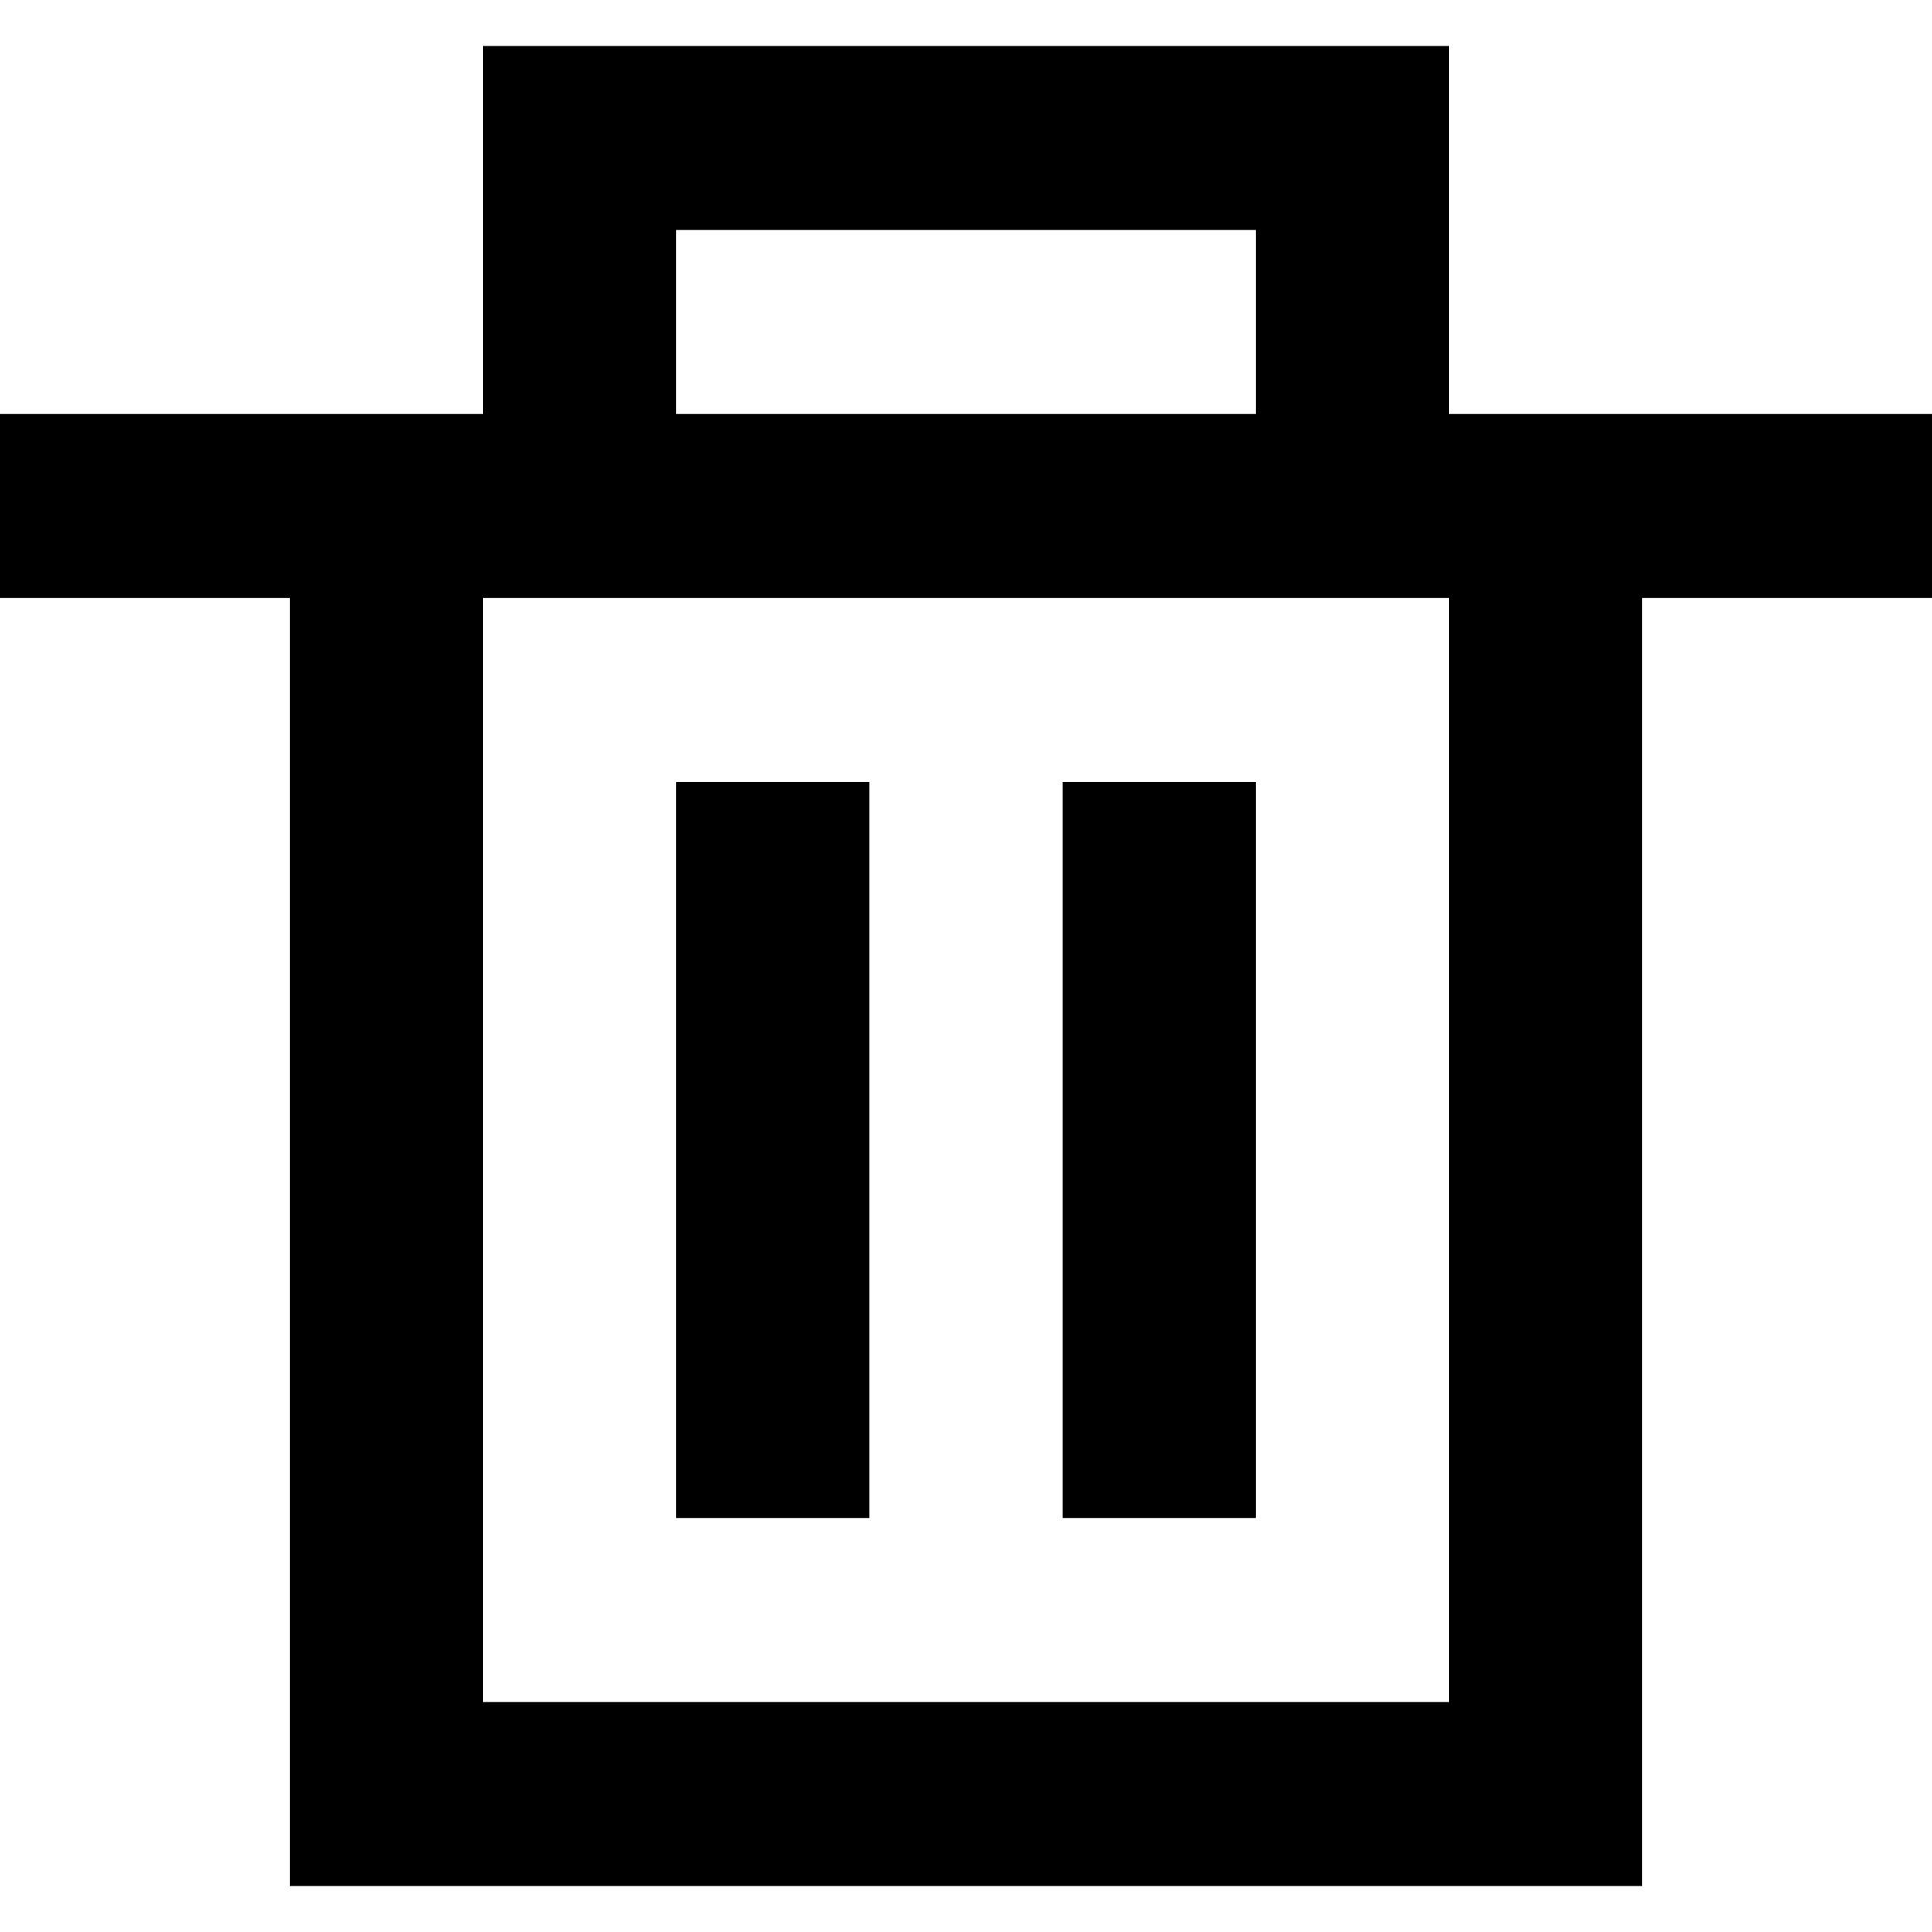
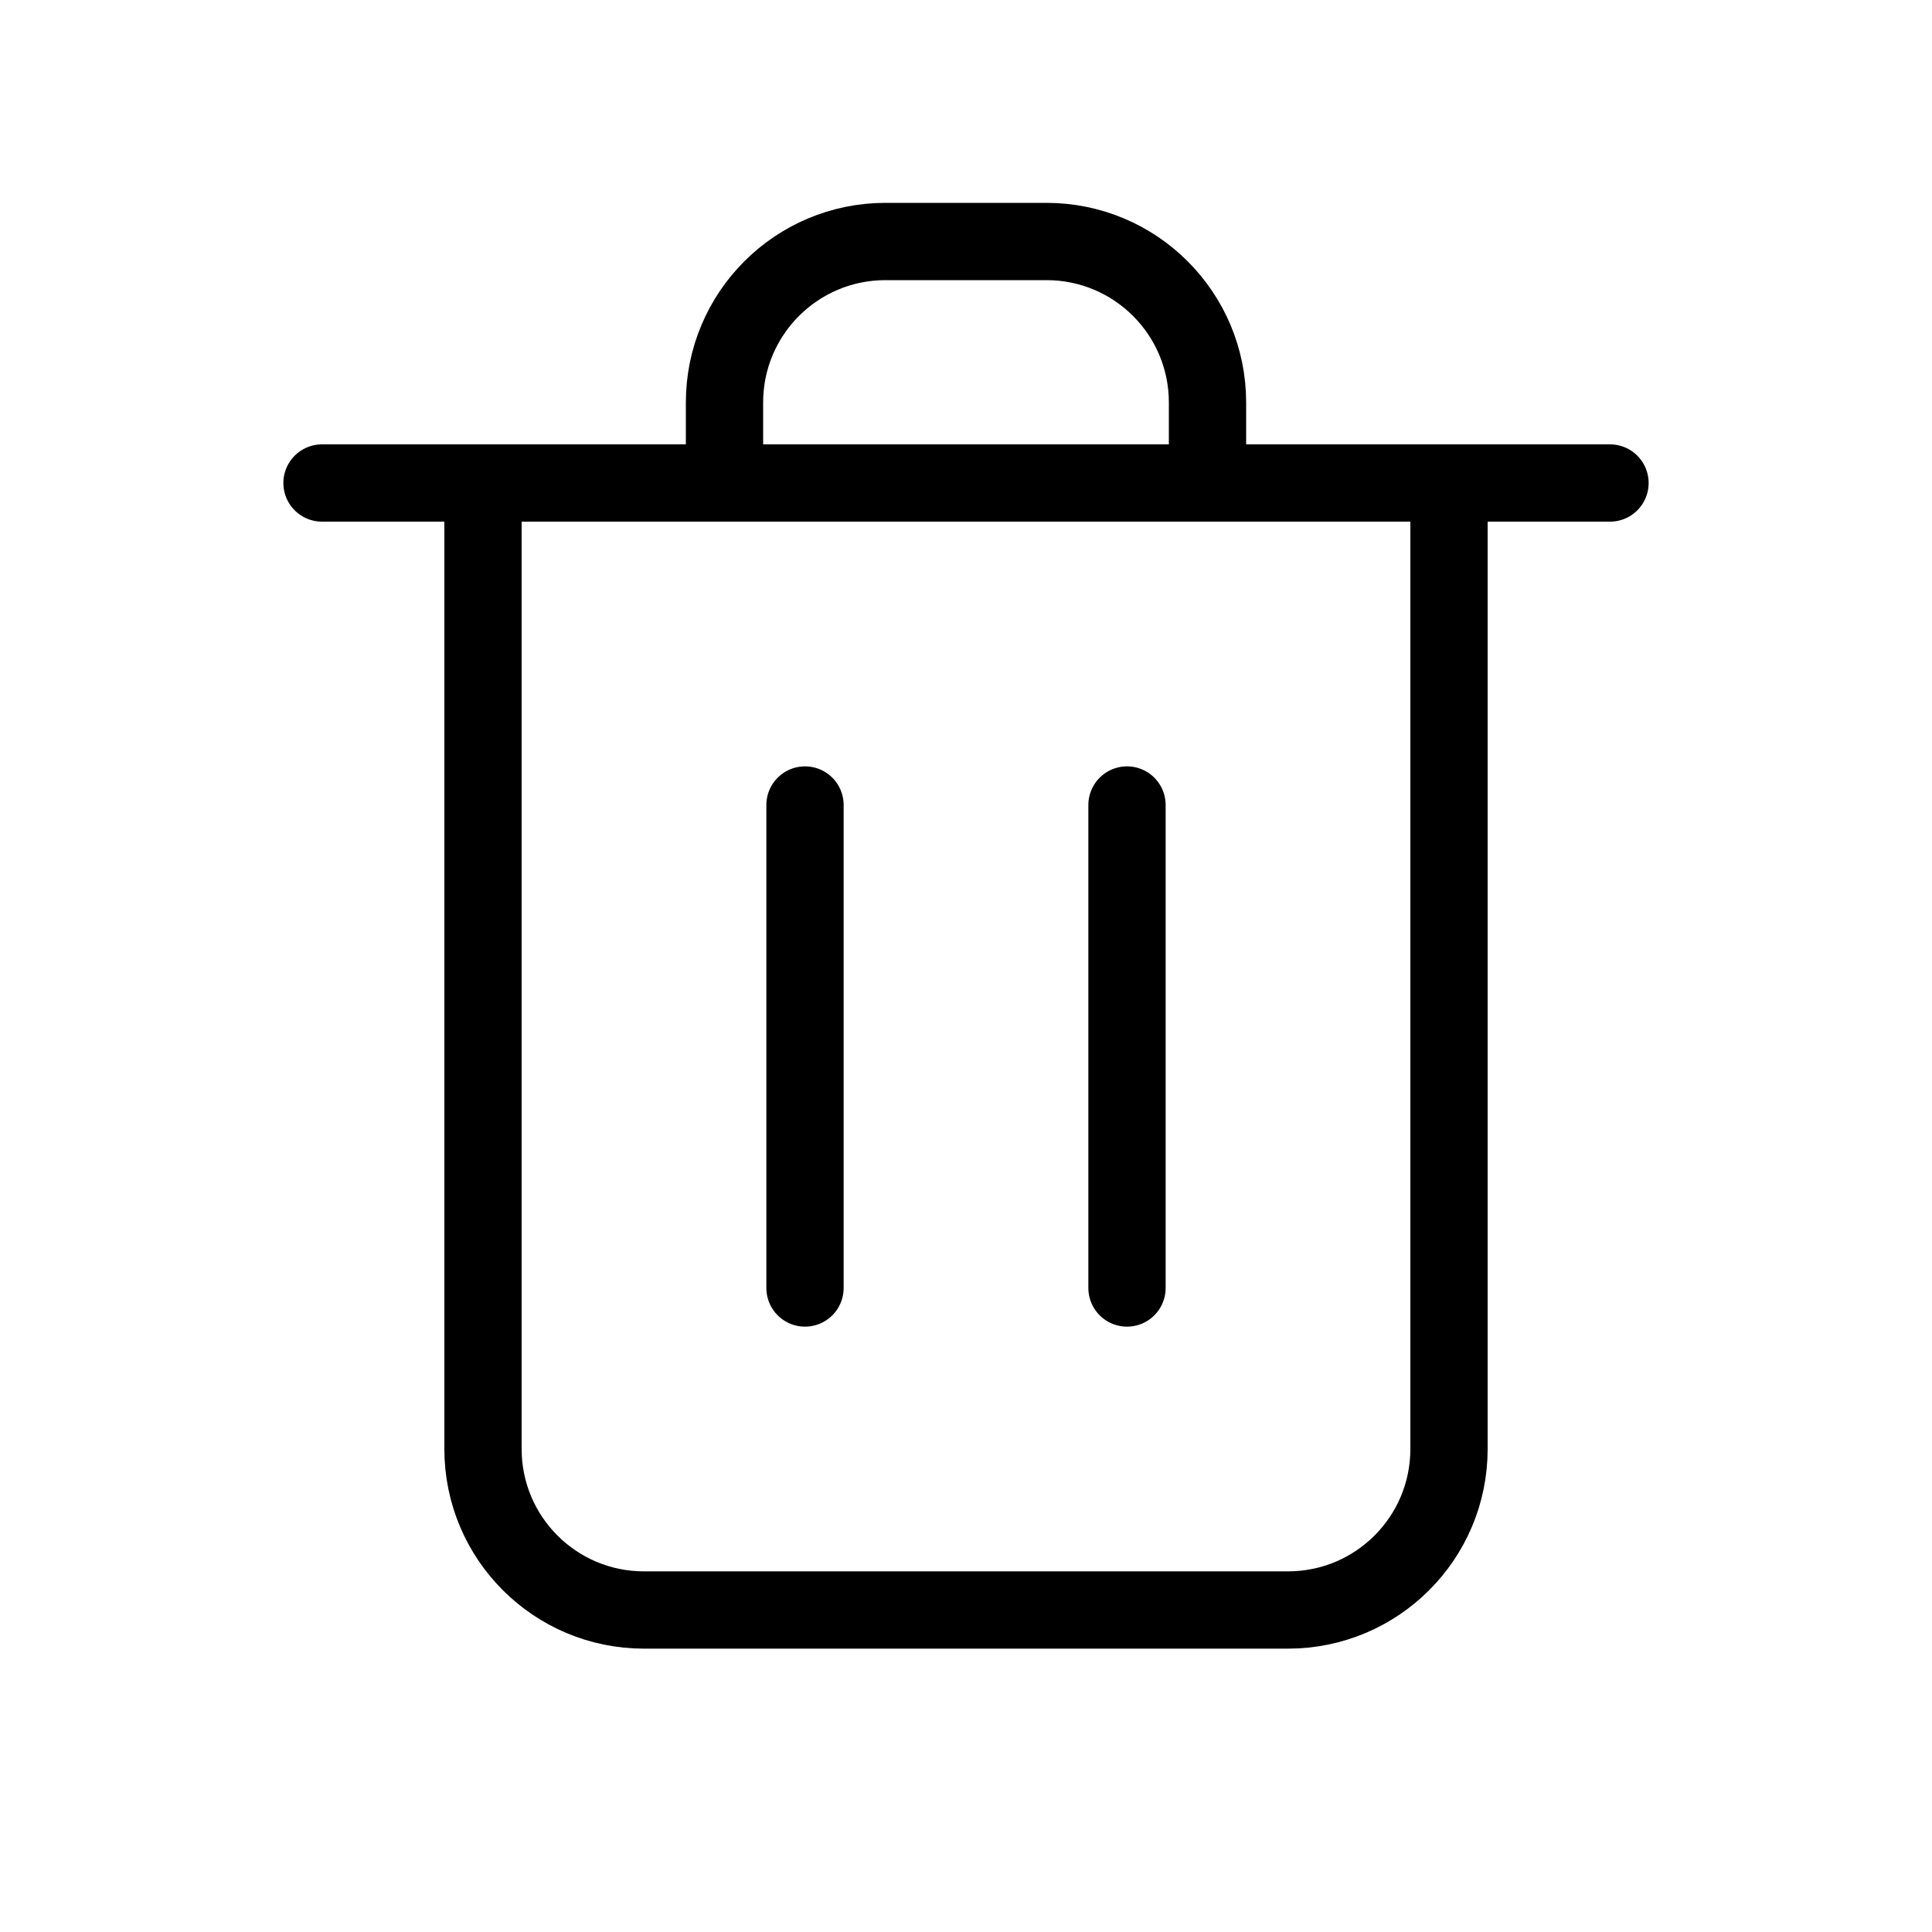
- <svg xmlns="http://www.w3.org/2000/svg" width="800px" height="800px" viewBox="0 -0.5 21 21" version="1.1">
-   <defs>
- 
- </defs>
-   <g id="Page-1" stroke="none" stroke-width="1" fill="none" fill-rule="evenodd">
-     <g id="Dribbble-Light-Preview" transform="translate(-179, -360)" fill="#000000">
-       <g id="icons" transform="translate(56, 160)">
-         <path d="M130.35,216 L132.45,216 L132.45,208 L130.35,208 L130.35,216 Z M134.55,216 L136.65,216 L136.65,208 L134.55,208 L134.55,216 Z M128.25,218 L138.75,218 L138.75,206 L128.25,206 L128.25,218 Z M130.35,204 L136.65,204 L136.65,202 L130.35,202 L130.35,204 Z M138.75,204 L138.75,200 L128.25,200 L128.25,204 L123,204 L123,206 L126.15,206 L126.15,220 L140.85,220 L140.85,206 L144,206 L144,204 L138.75,204 Z" id="delete-[#1487]">
- 
- </path>
-       </g>
-     </g>
+ <svg xmlns="http://www.w3.org/2000/svg" width="800px" height="800px" viewBox="0 0 24 24" fill="none">
+   <g id="SVGRepo_bgCarrier" stroke-width="0" />
+   <g id="SVGRepo_tracerCarrier" stroke-linecap="round" stroke-linejoin="round" />
+   <g id="SVGRepo_iconCarrier">
+     <path d="M10 10V16M14 10V16M18 6V18C18 19.105 17.105 20 16 20H8C6.895 20 6 19.105 6 18V6M4 6H20M15 6V5C15 3.895 14.105 3 13 3H11C9.895 3 9 3.895 9 5V6" stroke="#000000" stroke-width="0.96" stroke-linecap="round" stroke-linejoin="round" />
  </g>
</svg>
